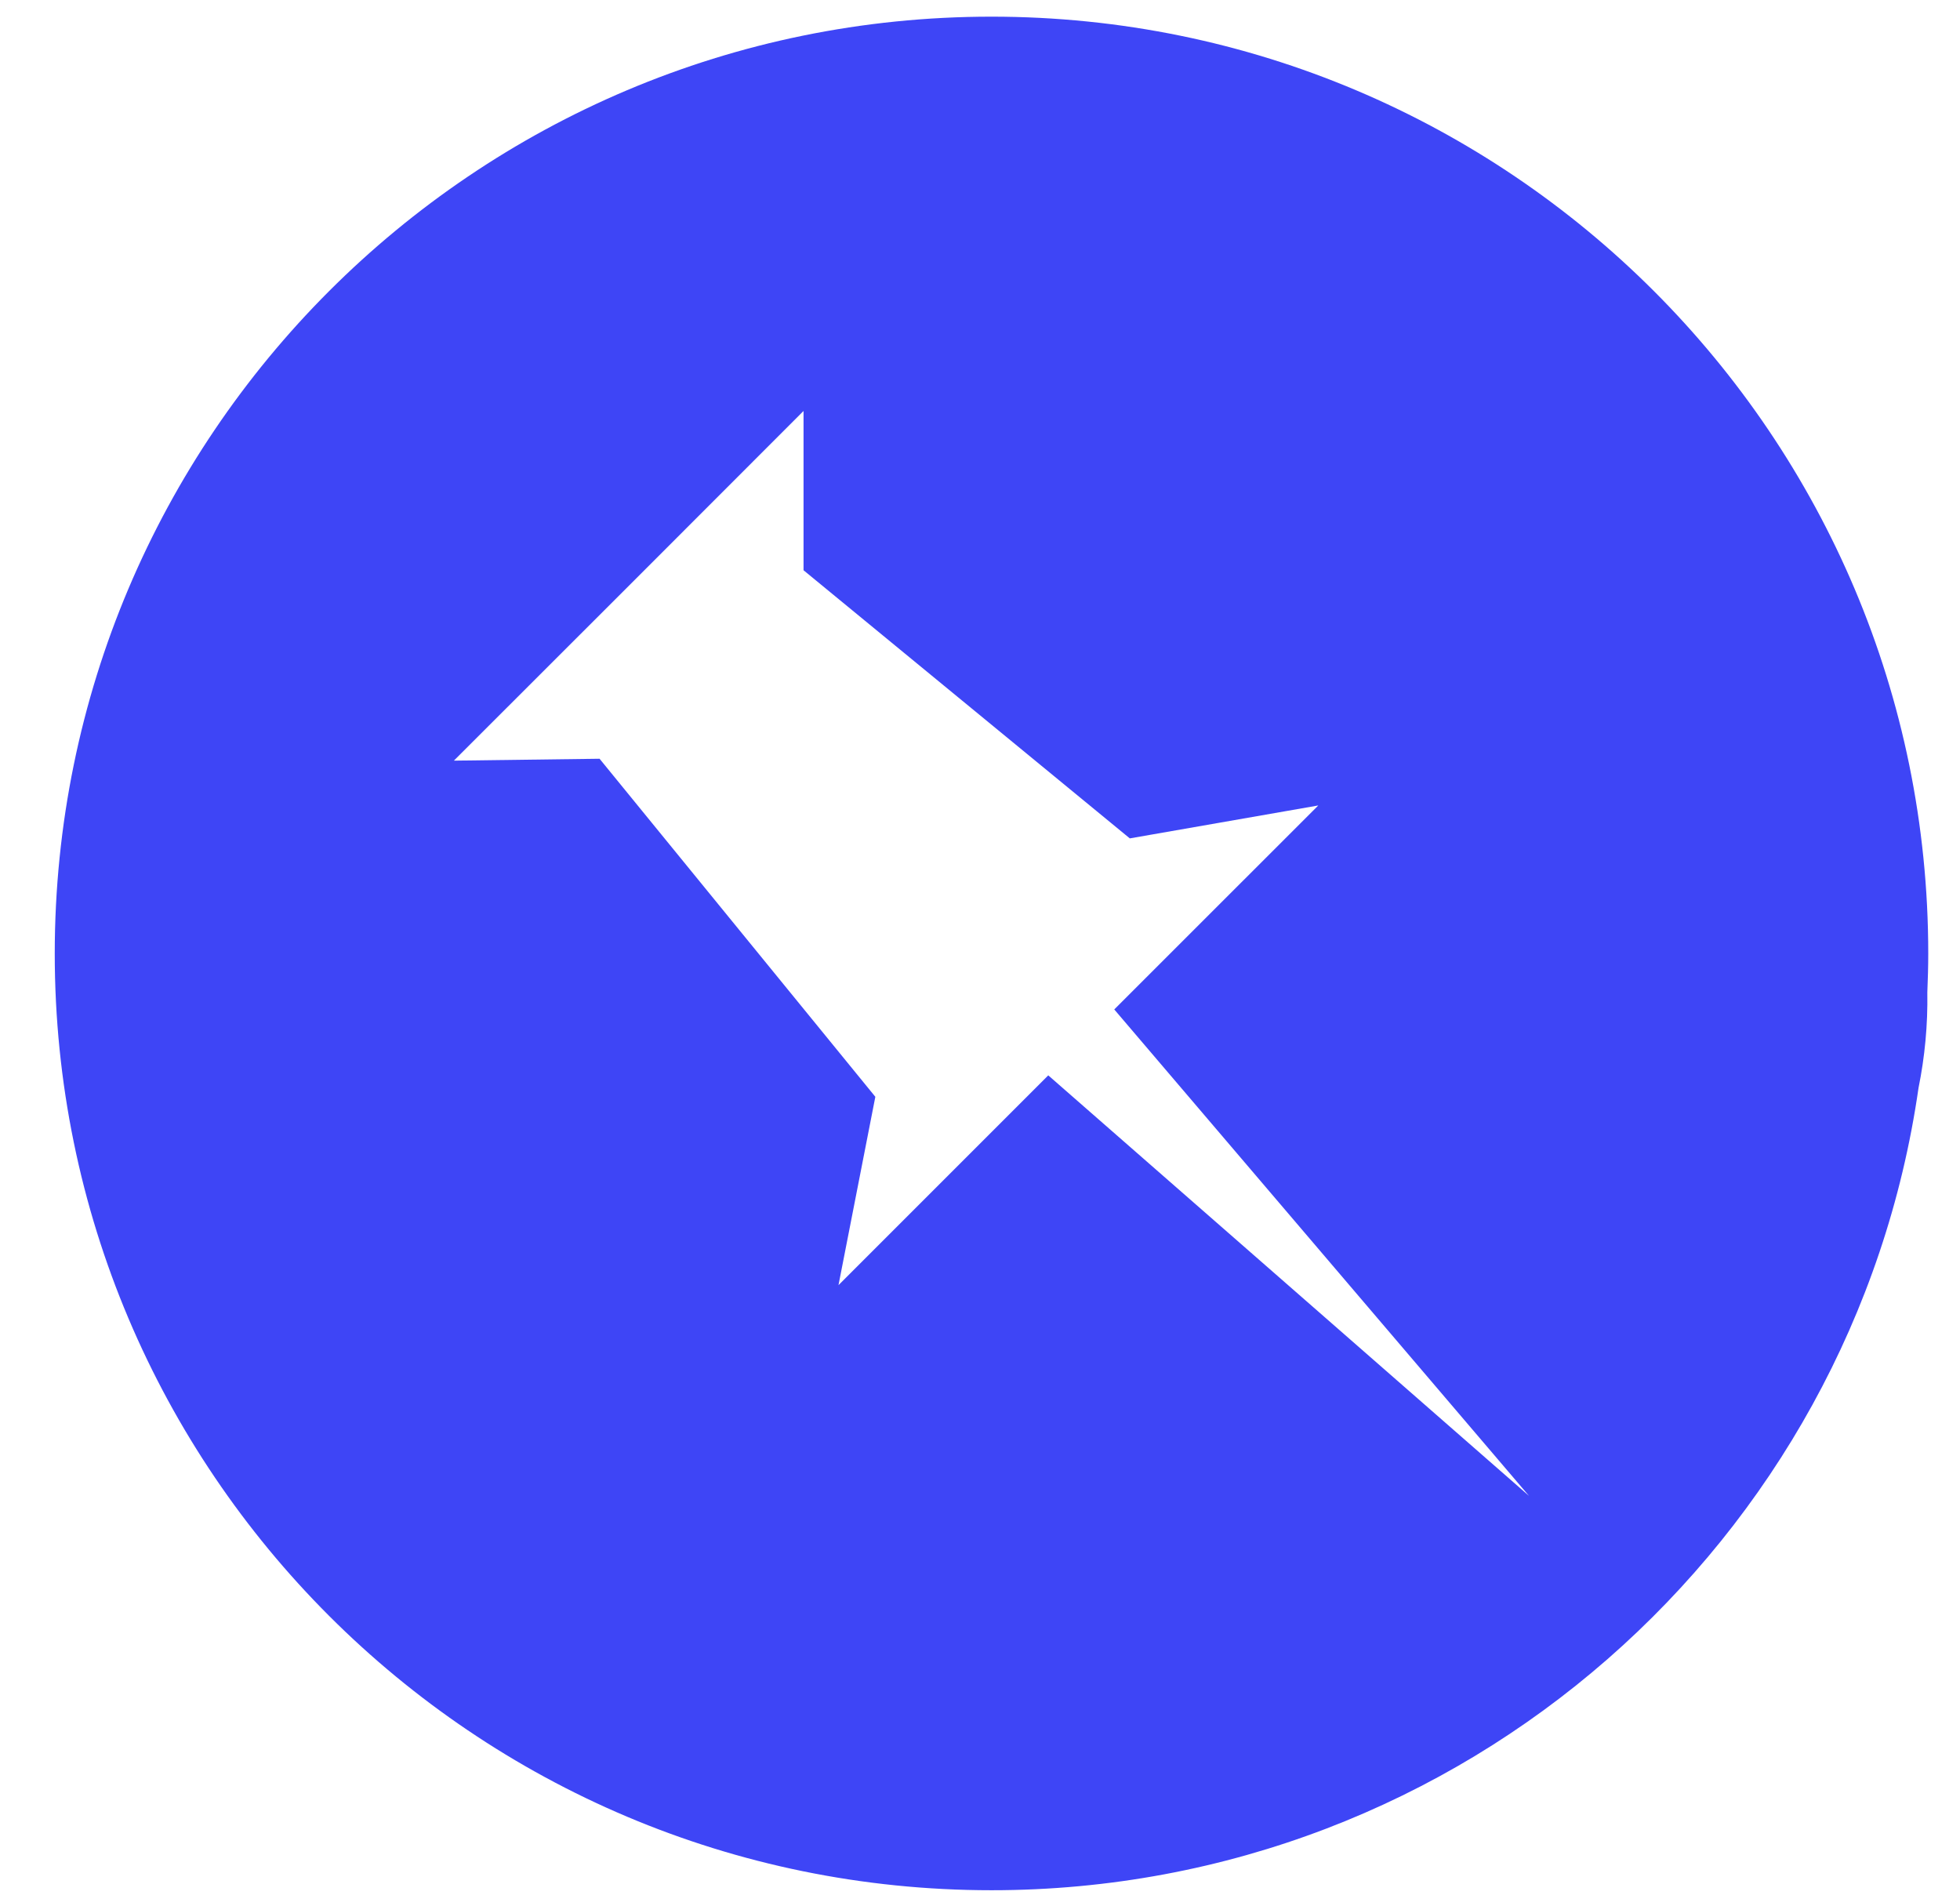
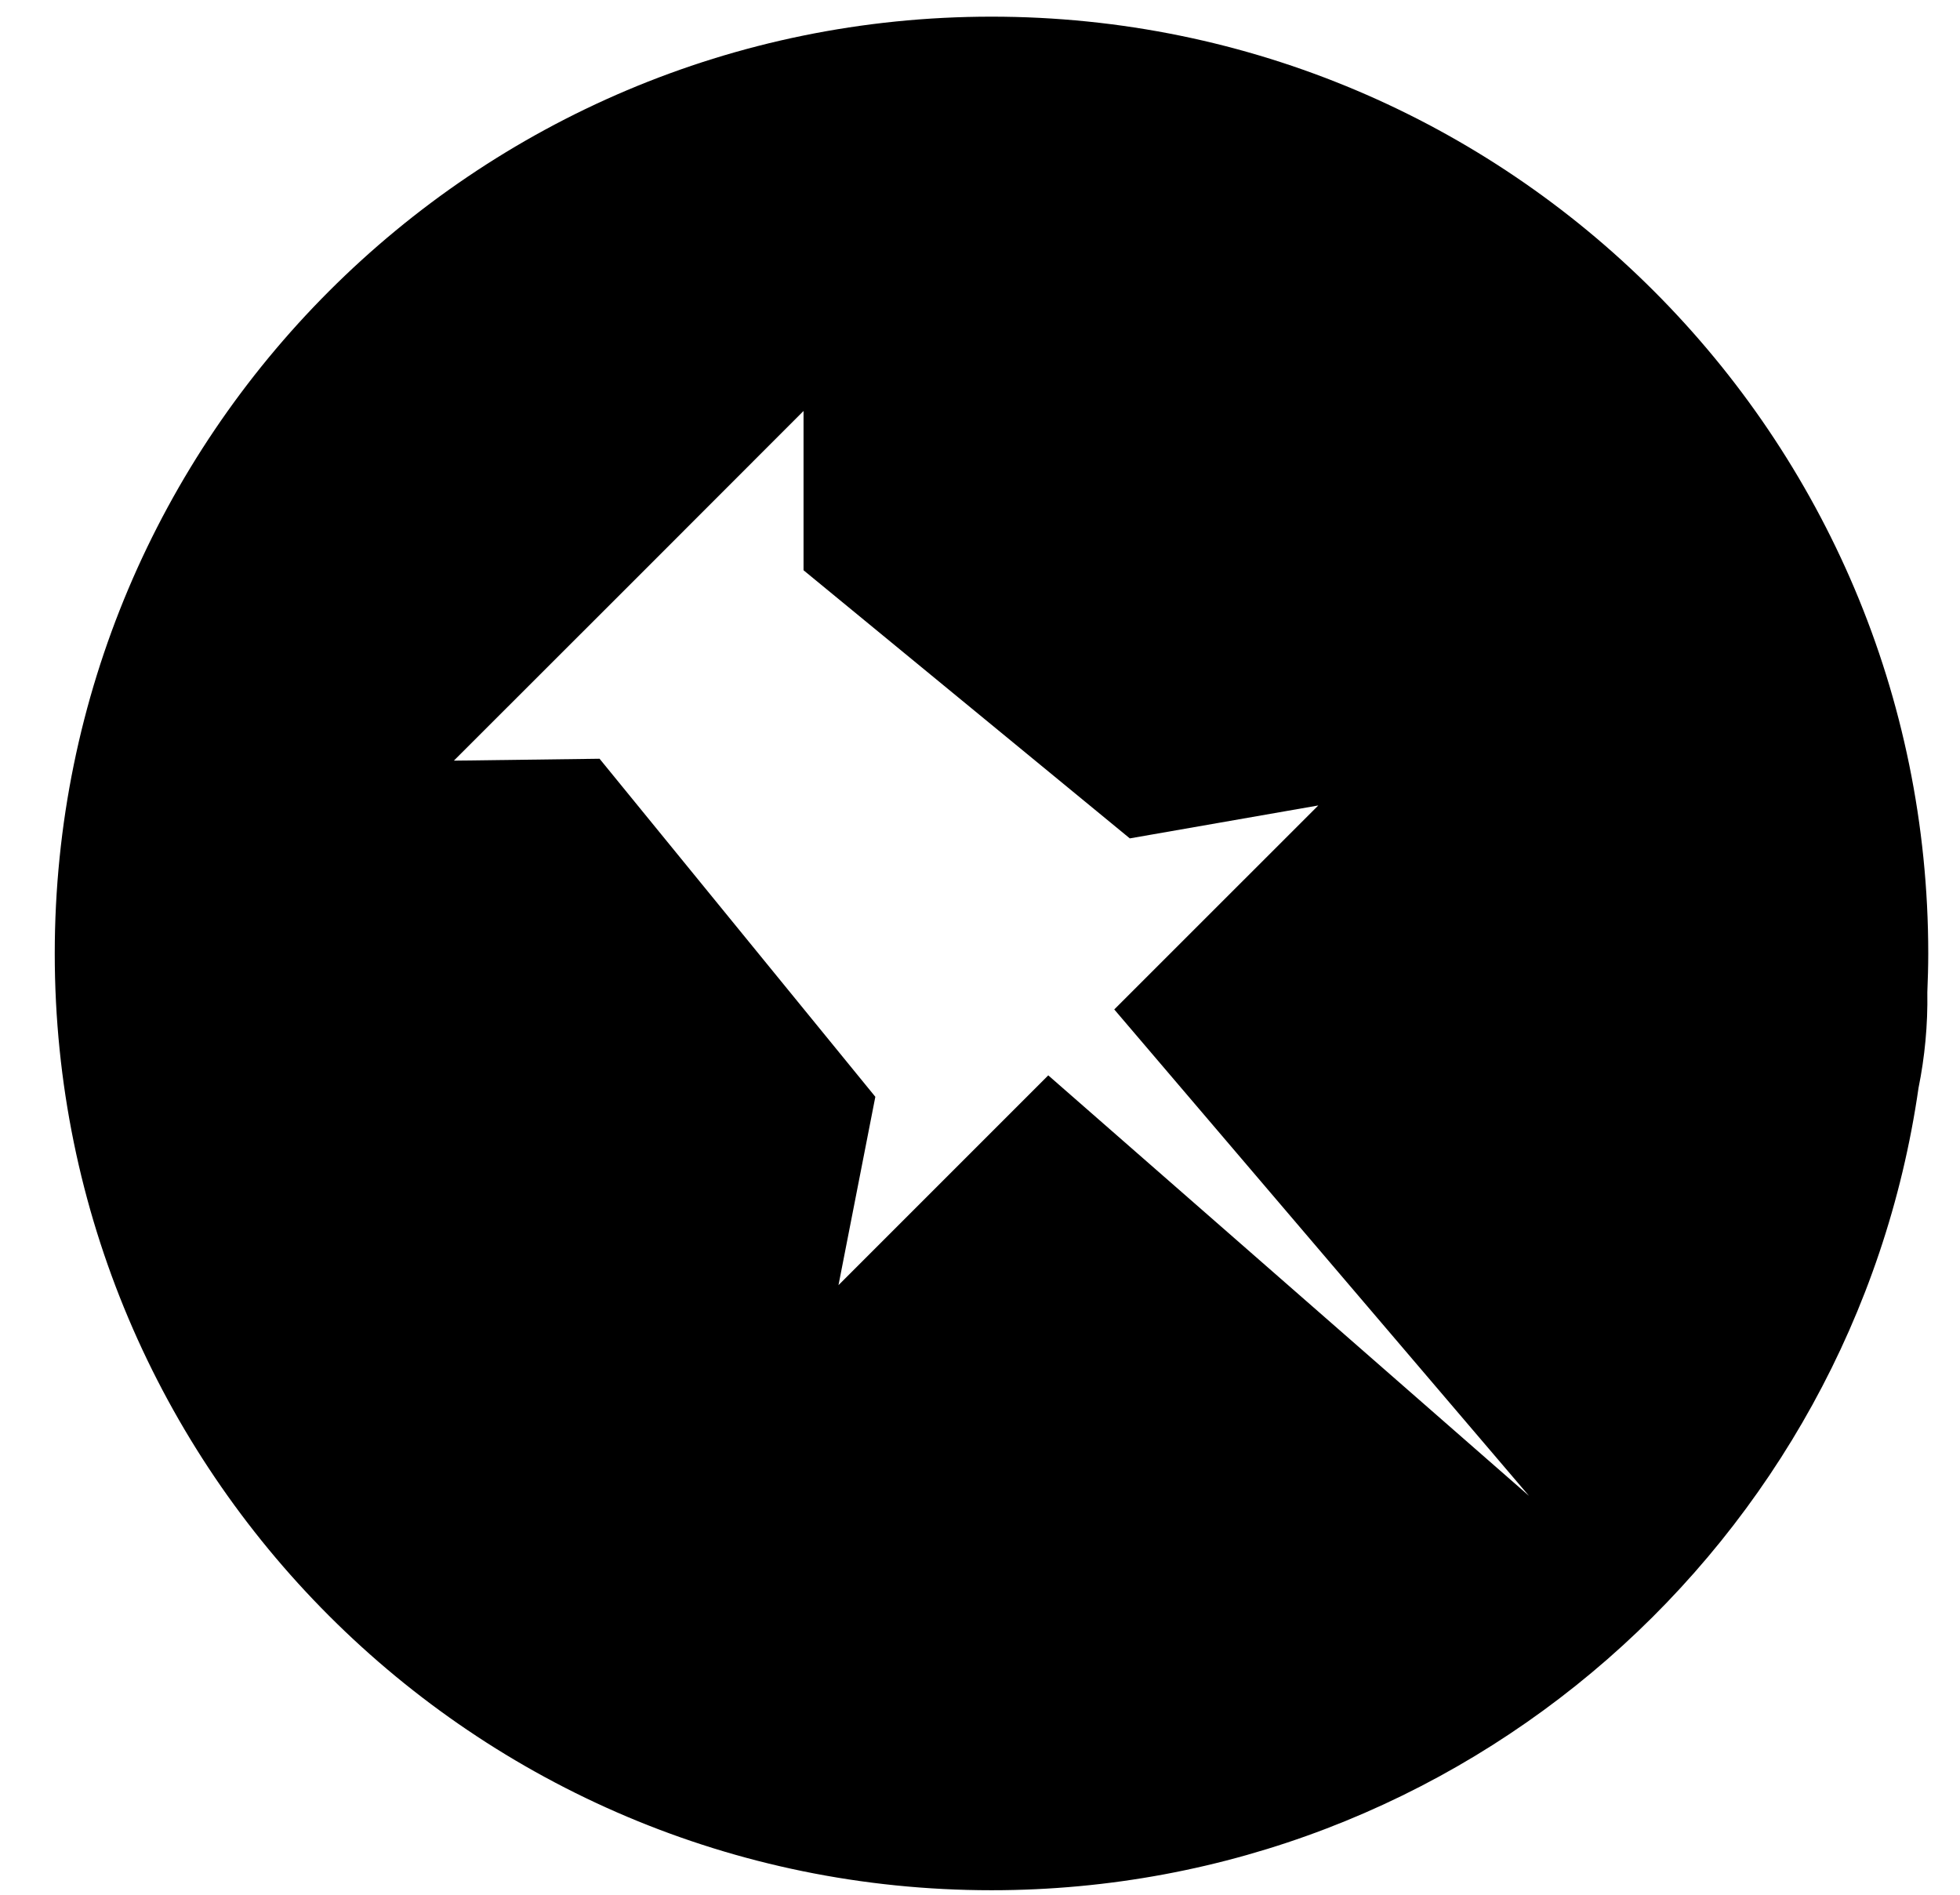
<svg xmlns="http://www.w3.org/2000/svg" width="30px" height="29px" viewBox="0 0 30 29">
-   <g id="Page-1" stroke="none" stroke-width="1" fill="none" fill-rule="evenodd">
-     <g id="v4-circle" transform="translate(-144, -288)" fill="#3E45F6">
-       <path d="M159.176,288.255 C151.258,288.255 144.838,294.675 144.838,302.595 C144.838,310.513 151.258,316.931 159.176,316.931 C166.395,316.931 172.367,311.595 173.365,304.652 C173.461,304.179 173.508,303.689 173.5,303.187 C173.508,302.99 173.514,302.792 173.514,302.595 C173.514,294.675 167.096,288.255 159.176,288.255 L159.176,288.255 Z M160.045,304.459 L156.834,307.67 L157.398,304.787 L153.177,299.613 L150.947,299.642 L153.713,296.878 L156.299,294.29 L156.299,296.728 L161.293,300.832 L164.178,300.328 L161.055,303.45 L167.403,310.895 L160.045,304.459 L160.045,304.459 Z" id="Shape" />
-     </g>
+   <g transform="translate(-144, -288)">
+     <path d="M159.176,288.255 C151.258,288.255 144.838,294.675 144.838,302.595 C144.838,310.513 151.258,316.931 159.176,316.931 C166.395,316.931 172.367,311.595 173.365,304.652 C173.461,304.179 173.508,303.689 173.5,303.187 C173.508,302.99 173.514,302.792 173.514,302.595 C173.514,294.675 167.096,288.255 159.176,288.255 L159.176,288.255 Z M160.045,304.459 L156.834,307.67 L157.398,304.787 L153.177,299.613 L150.947,299.642 L153.713,296.878 L156.299,294.29 L156.299,296.728 L161.293,300.832 L164.178,300.328 L161.055,303.45 L167.403,310.895 L160.045,304.459 L160.045,304.459 Z" />
  </g>
</svg>
